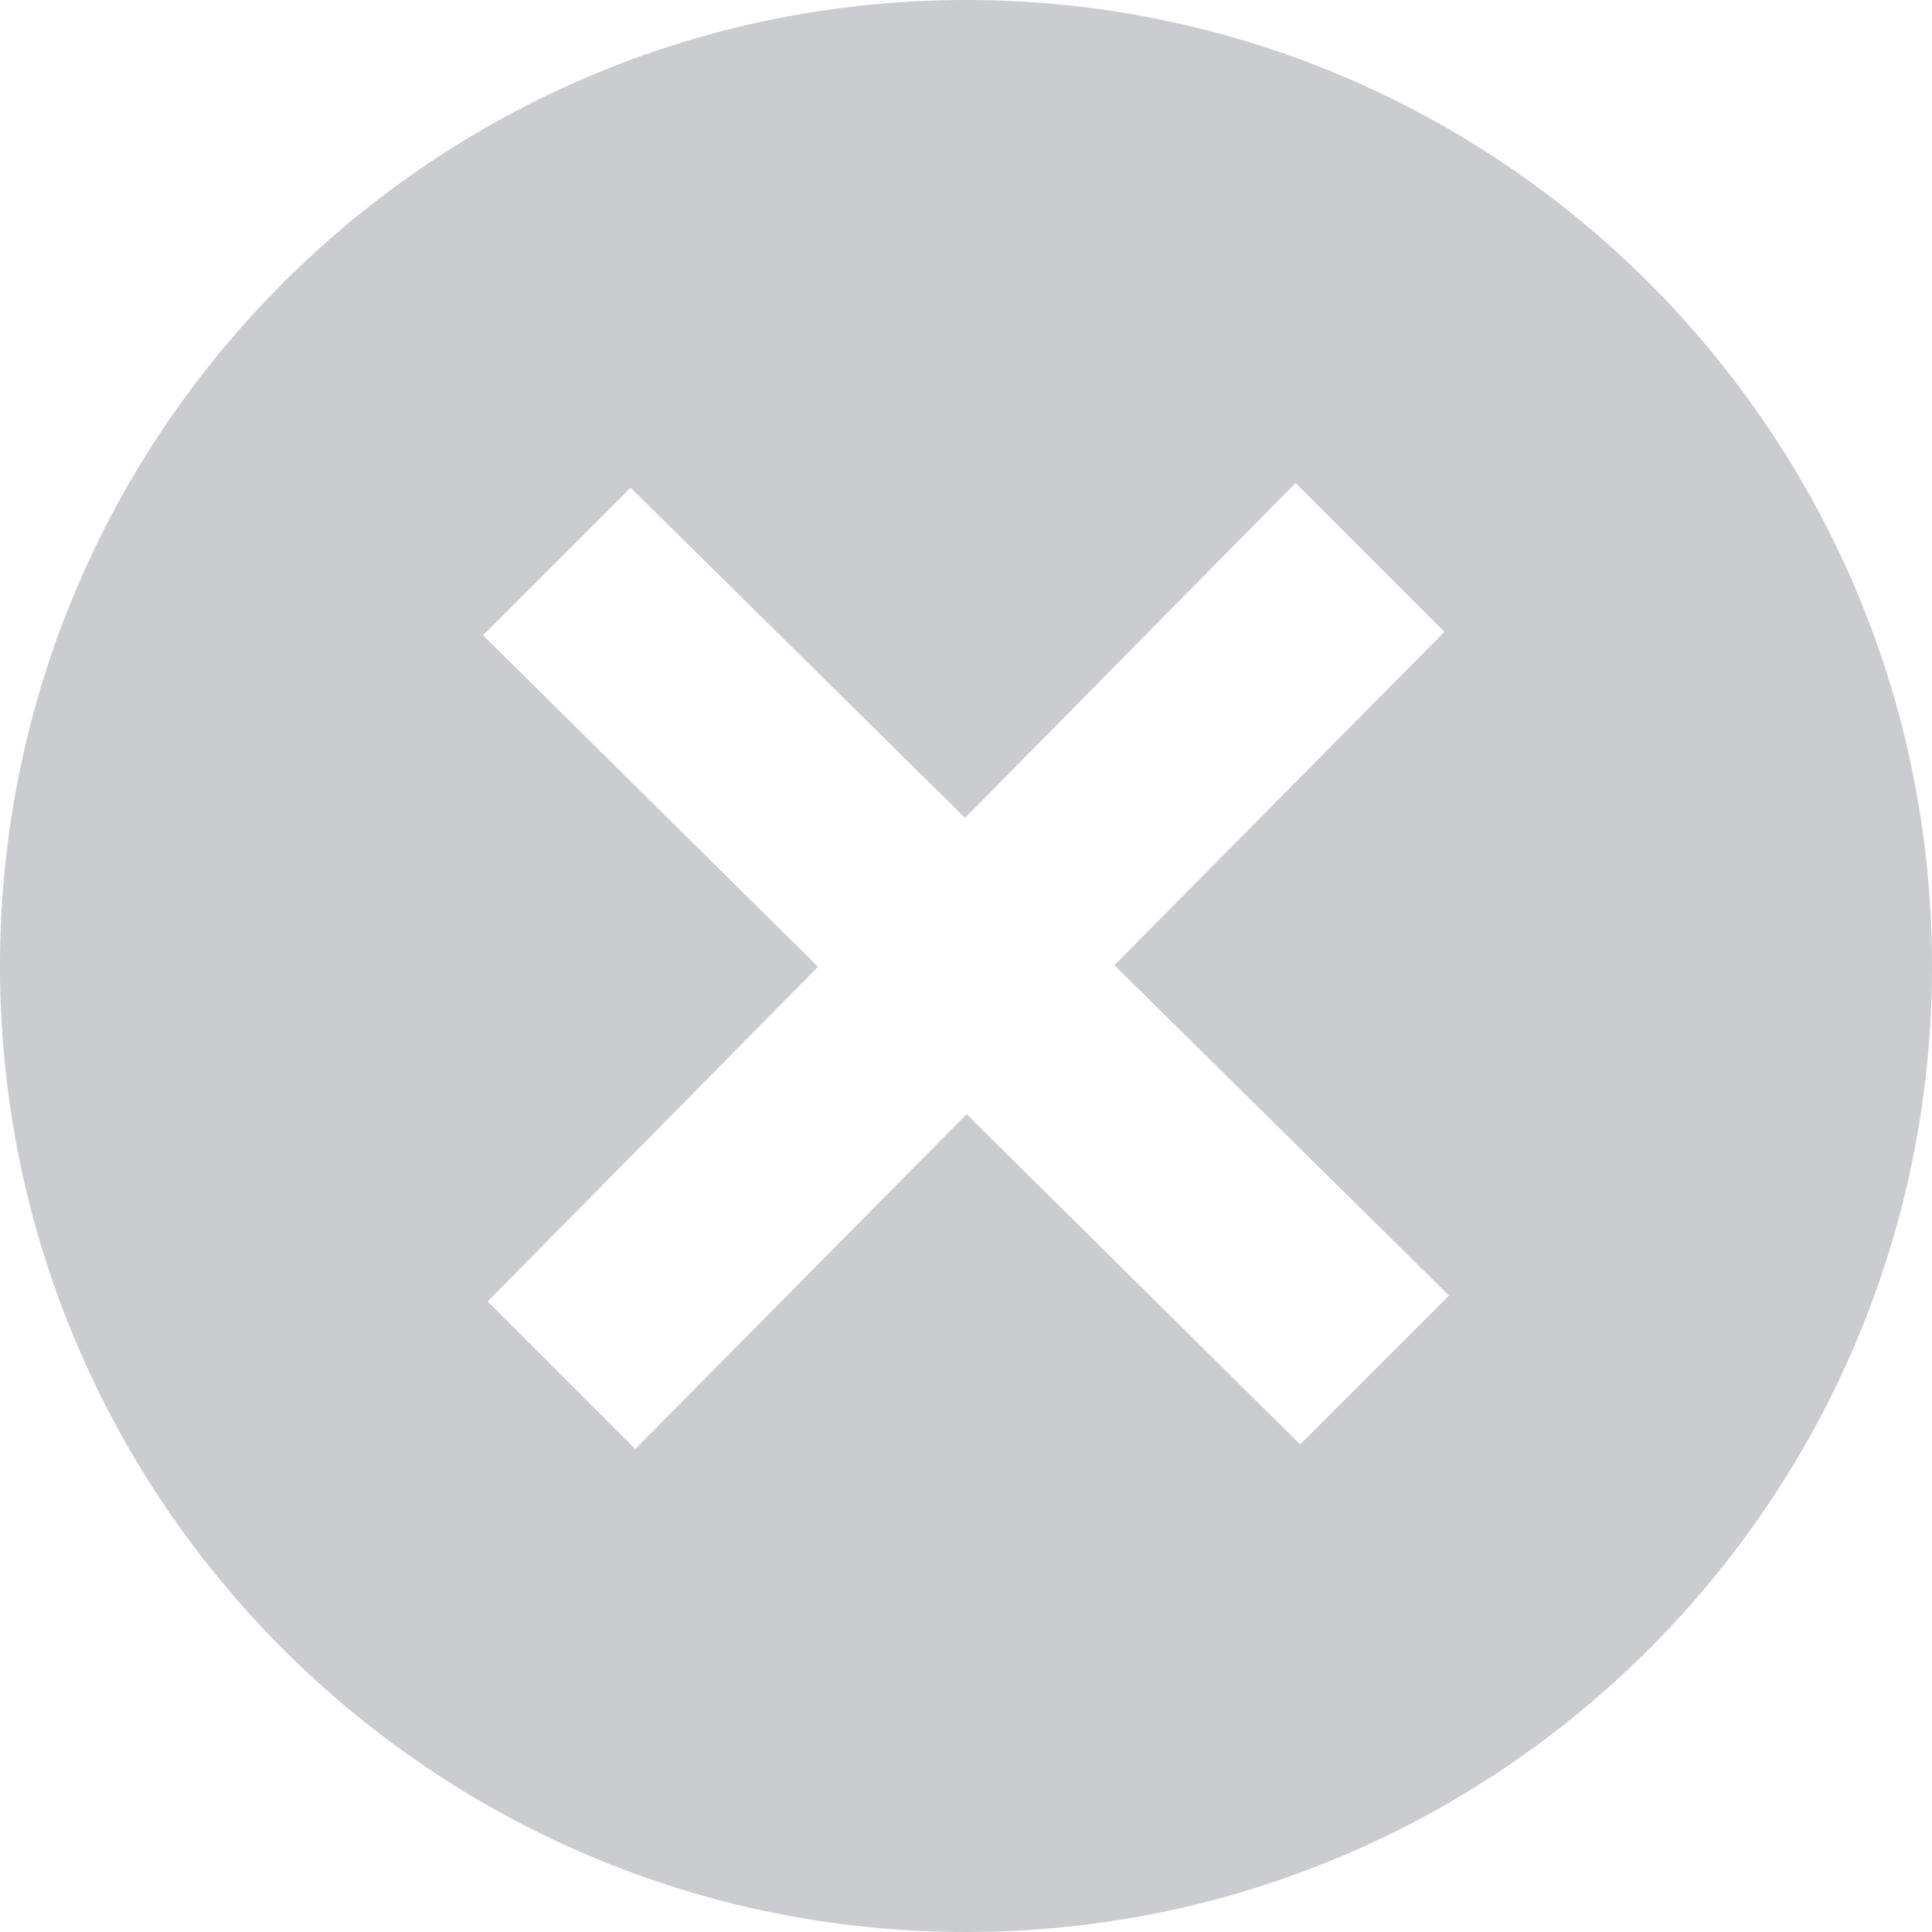
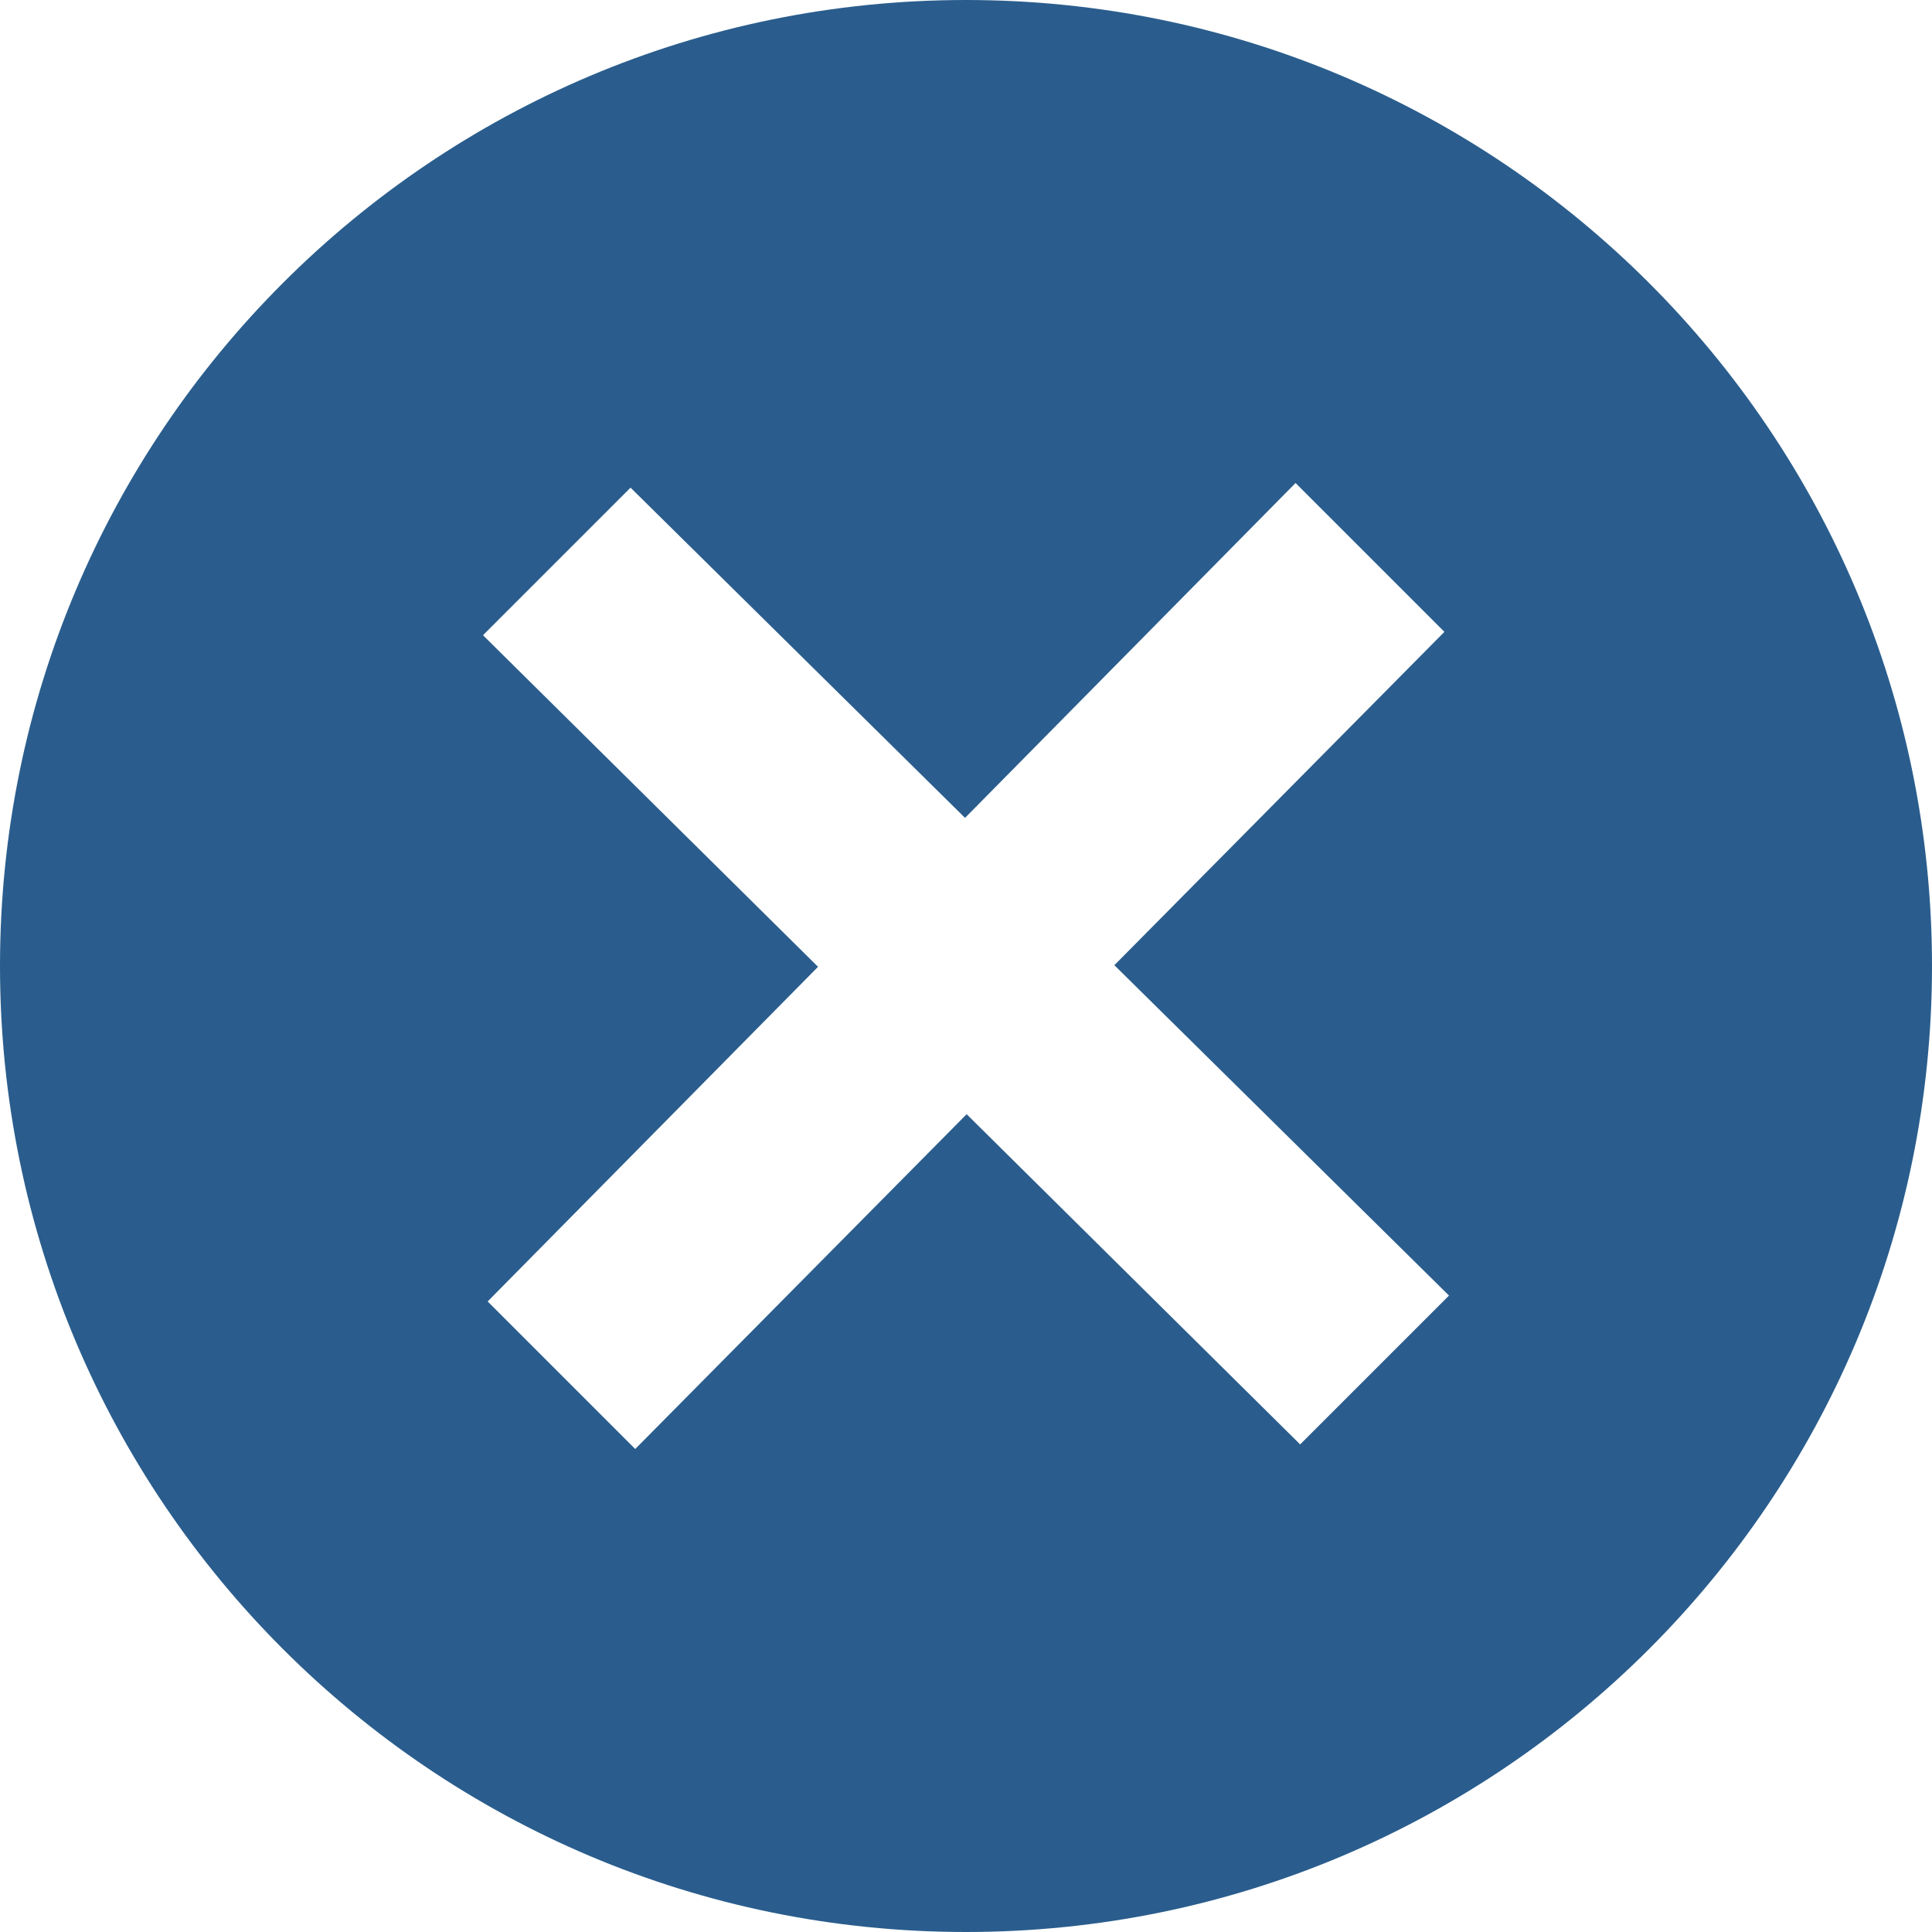
<svg xmlns="http://www.w3.org/2000/svg" width="24" height="24" viewBox="0 0 24 24" fill="none">
-   <path d="M12 0C5.373 0 0 5.373 0 12C0 18.627 5.373 24 12 24C18.627 24 24 18.627 24 12C24 5.373 18.627 0 12 0ZM16.151 17.943L12.008 13.841L7.891 18L6.058 16.167L10.162 12.01L6 7.891L7.833 6.058L11.988 10.16L16.094 6L17.943 7.849L13.843 11.99L18 16.094L16.151 17.943Z" fill="#CACCCF" />
+   <path d="M12 0C5.373 0 0 5.373 0 12C0 18.627 5.373 24 12 24C18.627 24 24 18.627 24 12C24 5.373 18.627 0 12 0ZM16.151 17.943L12.008 13.841L7.891 18L6.058 16.167L10.162 12.01L6 7.891L7.833 6.058L11.988 10.16L16.094 6L17.943 7.849L13.843 11.99L18 16.094L16.151 17.943Z" fill="#2a5d8d" />
</svg>
